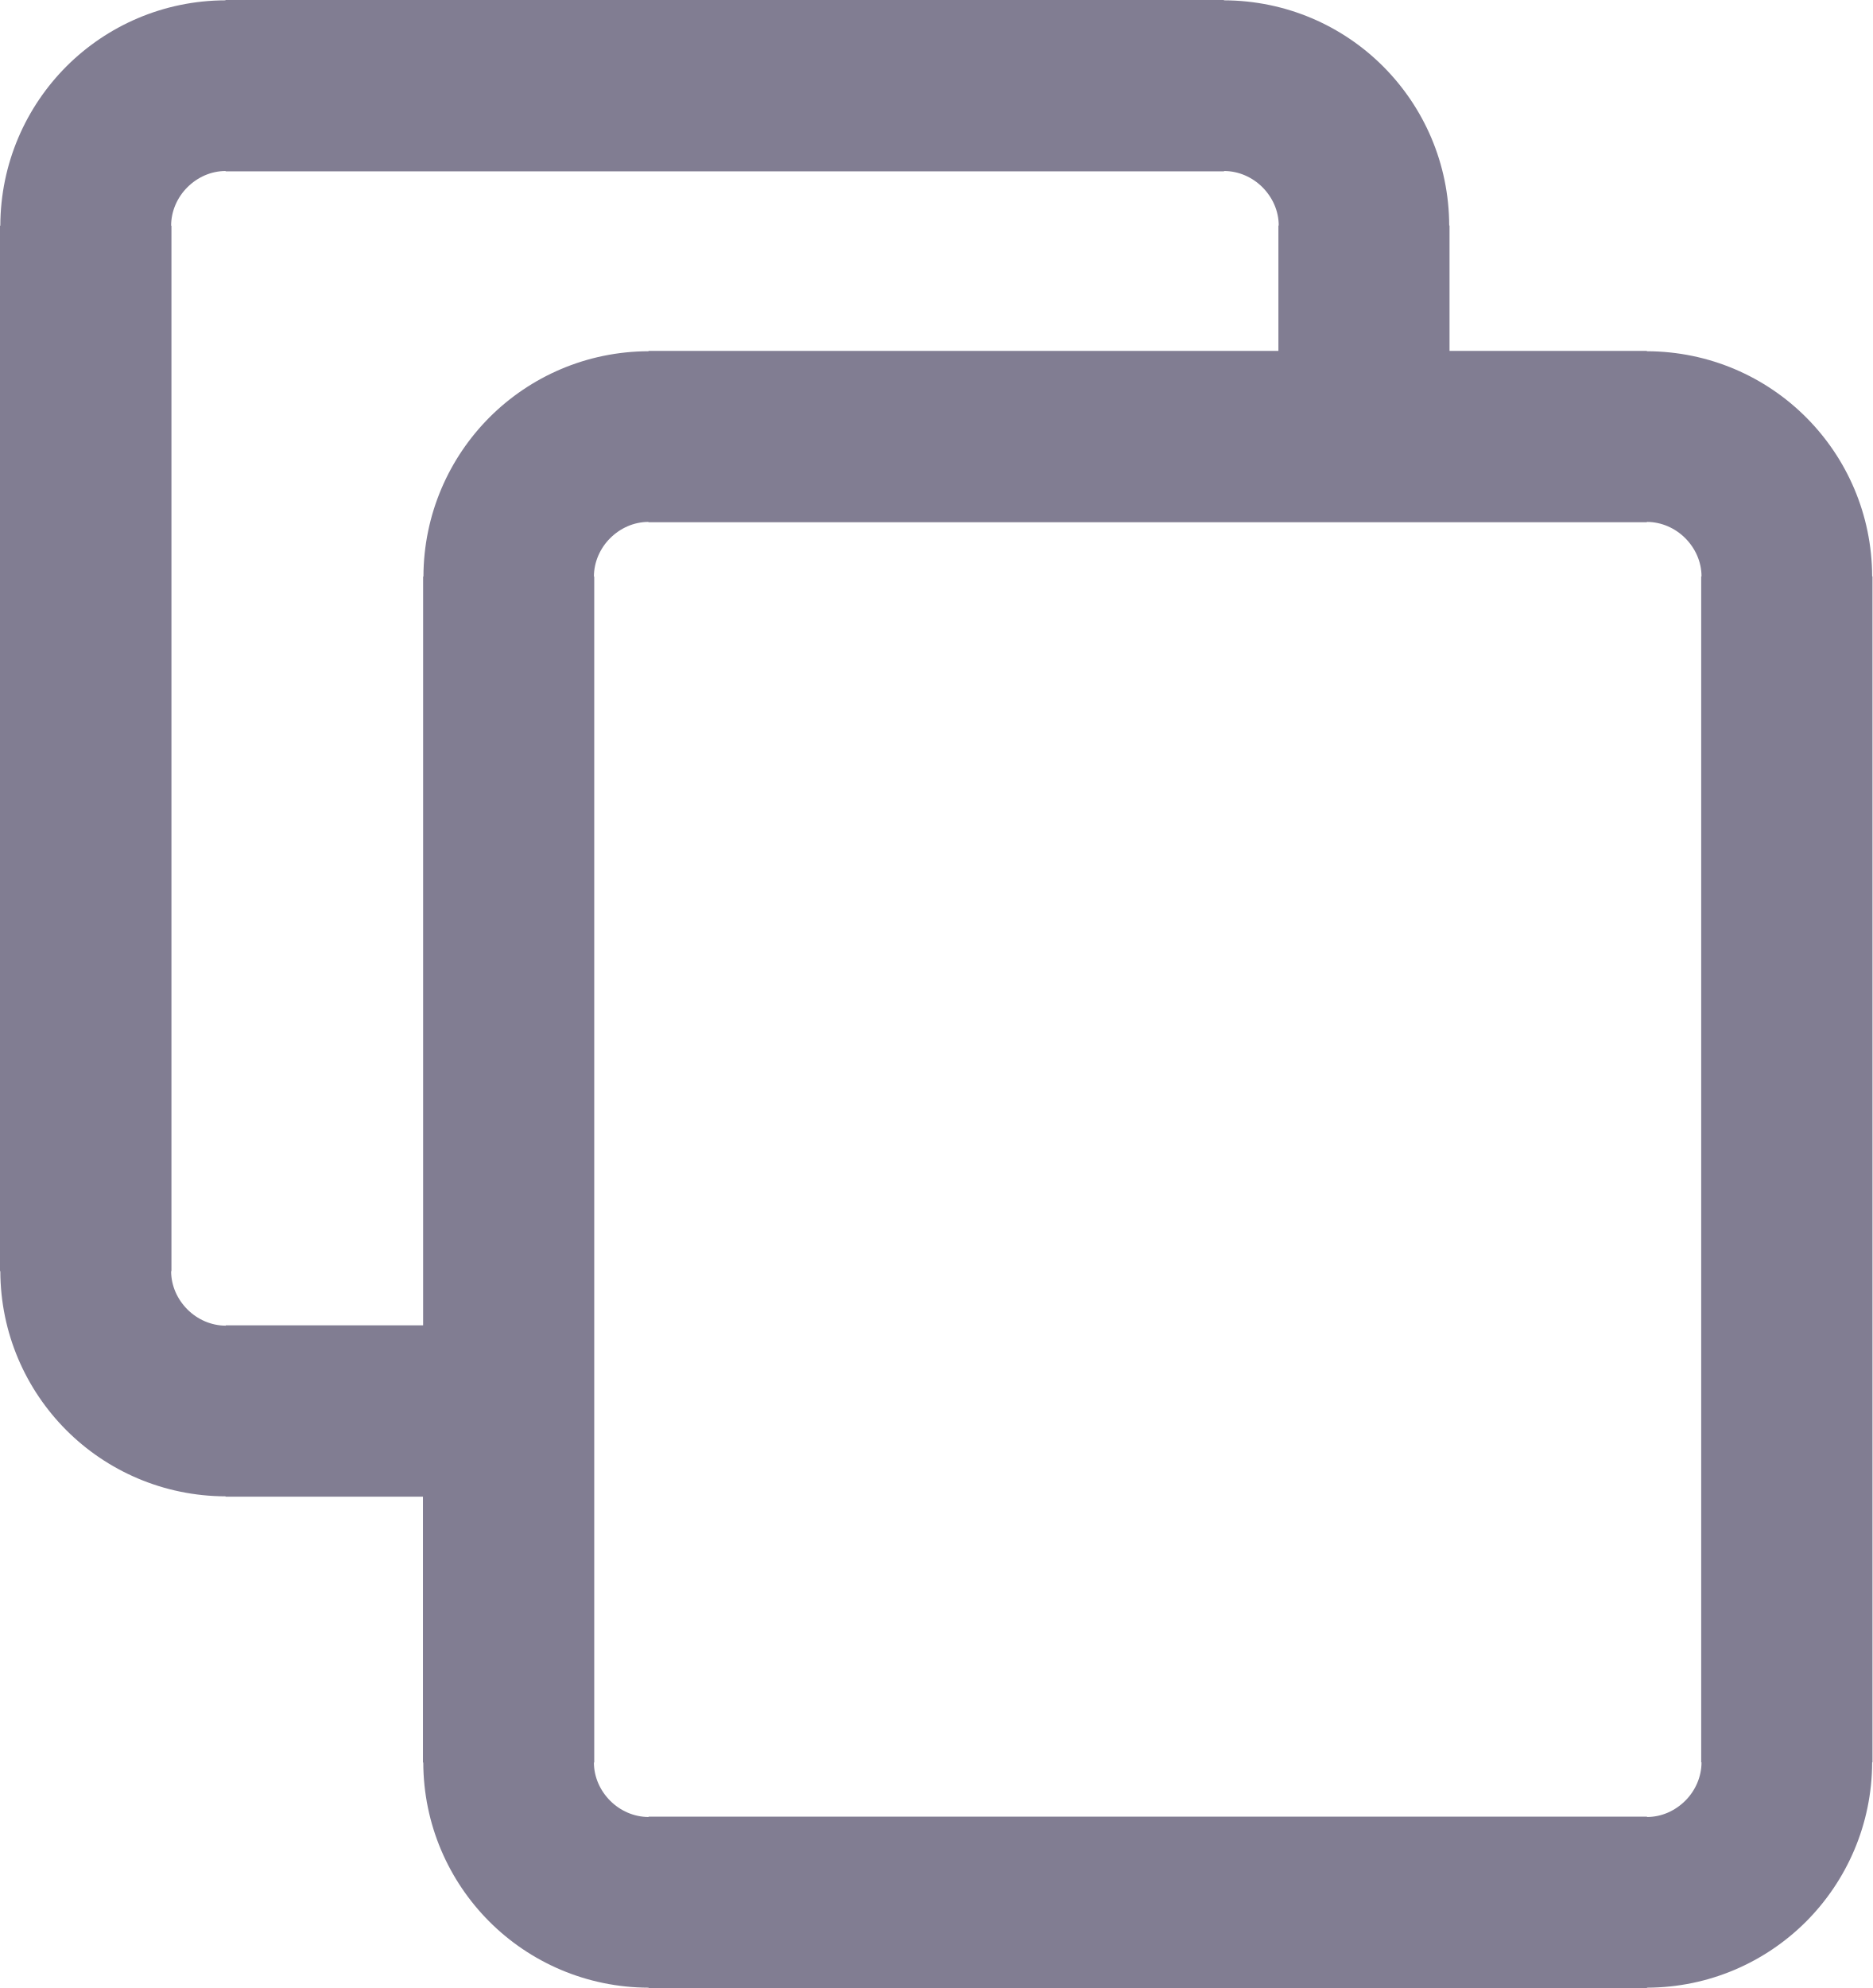
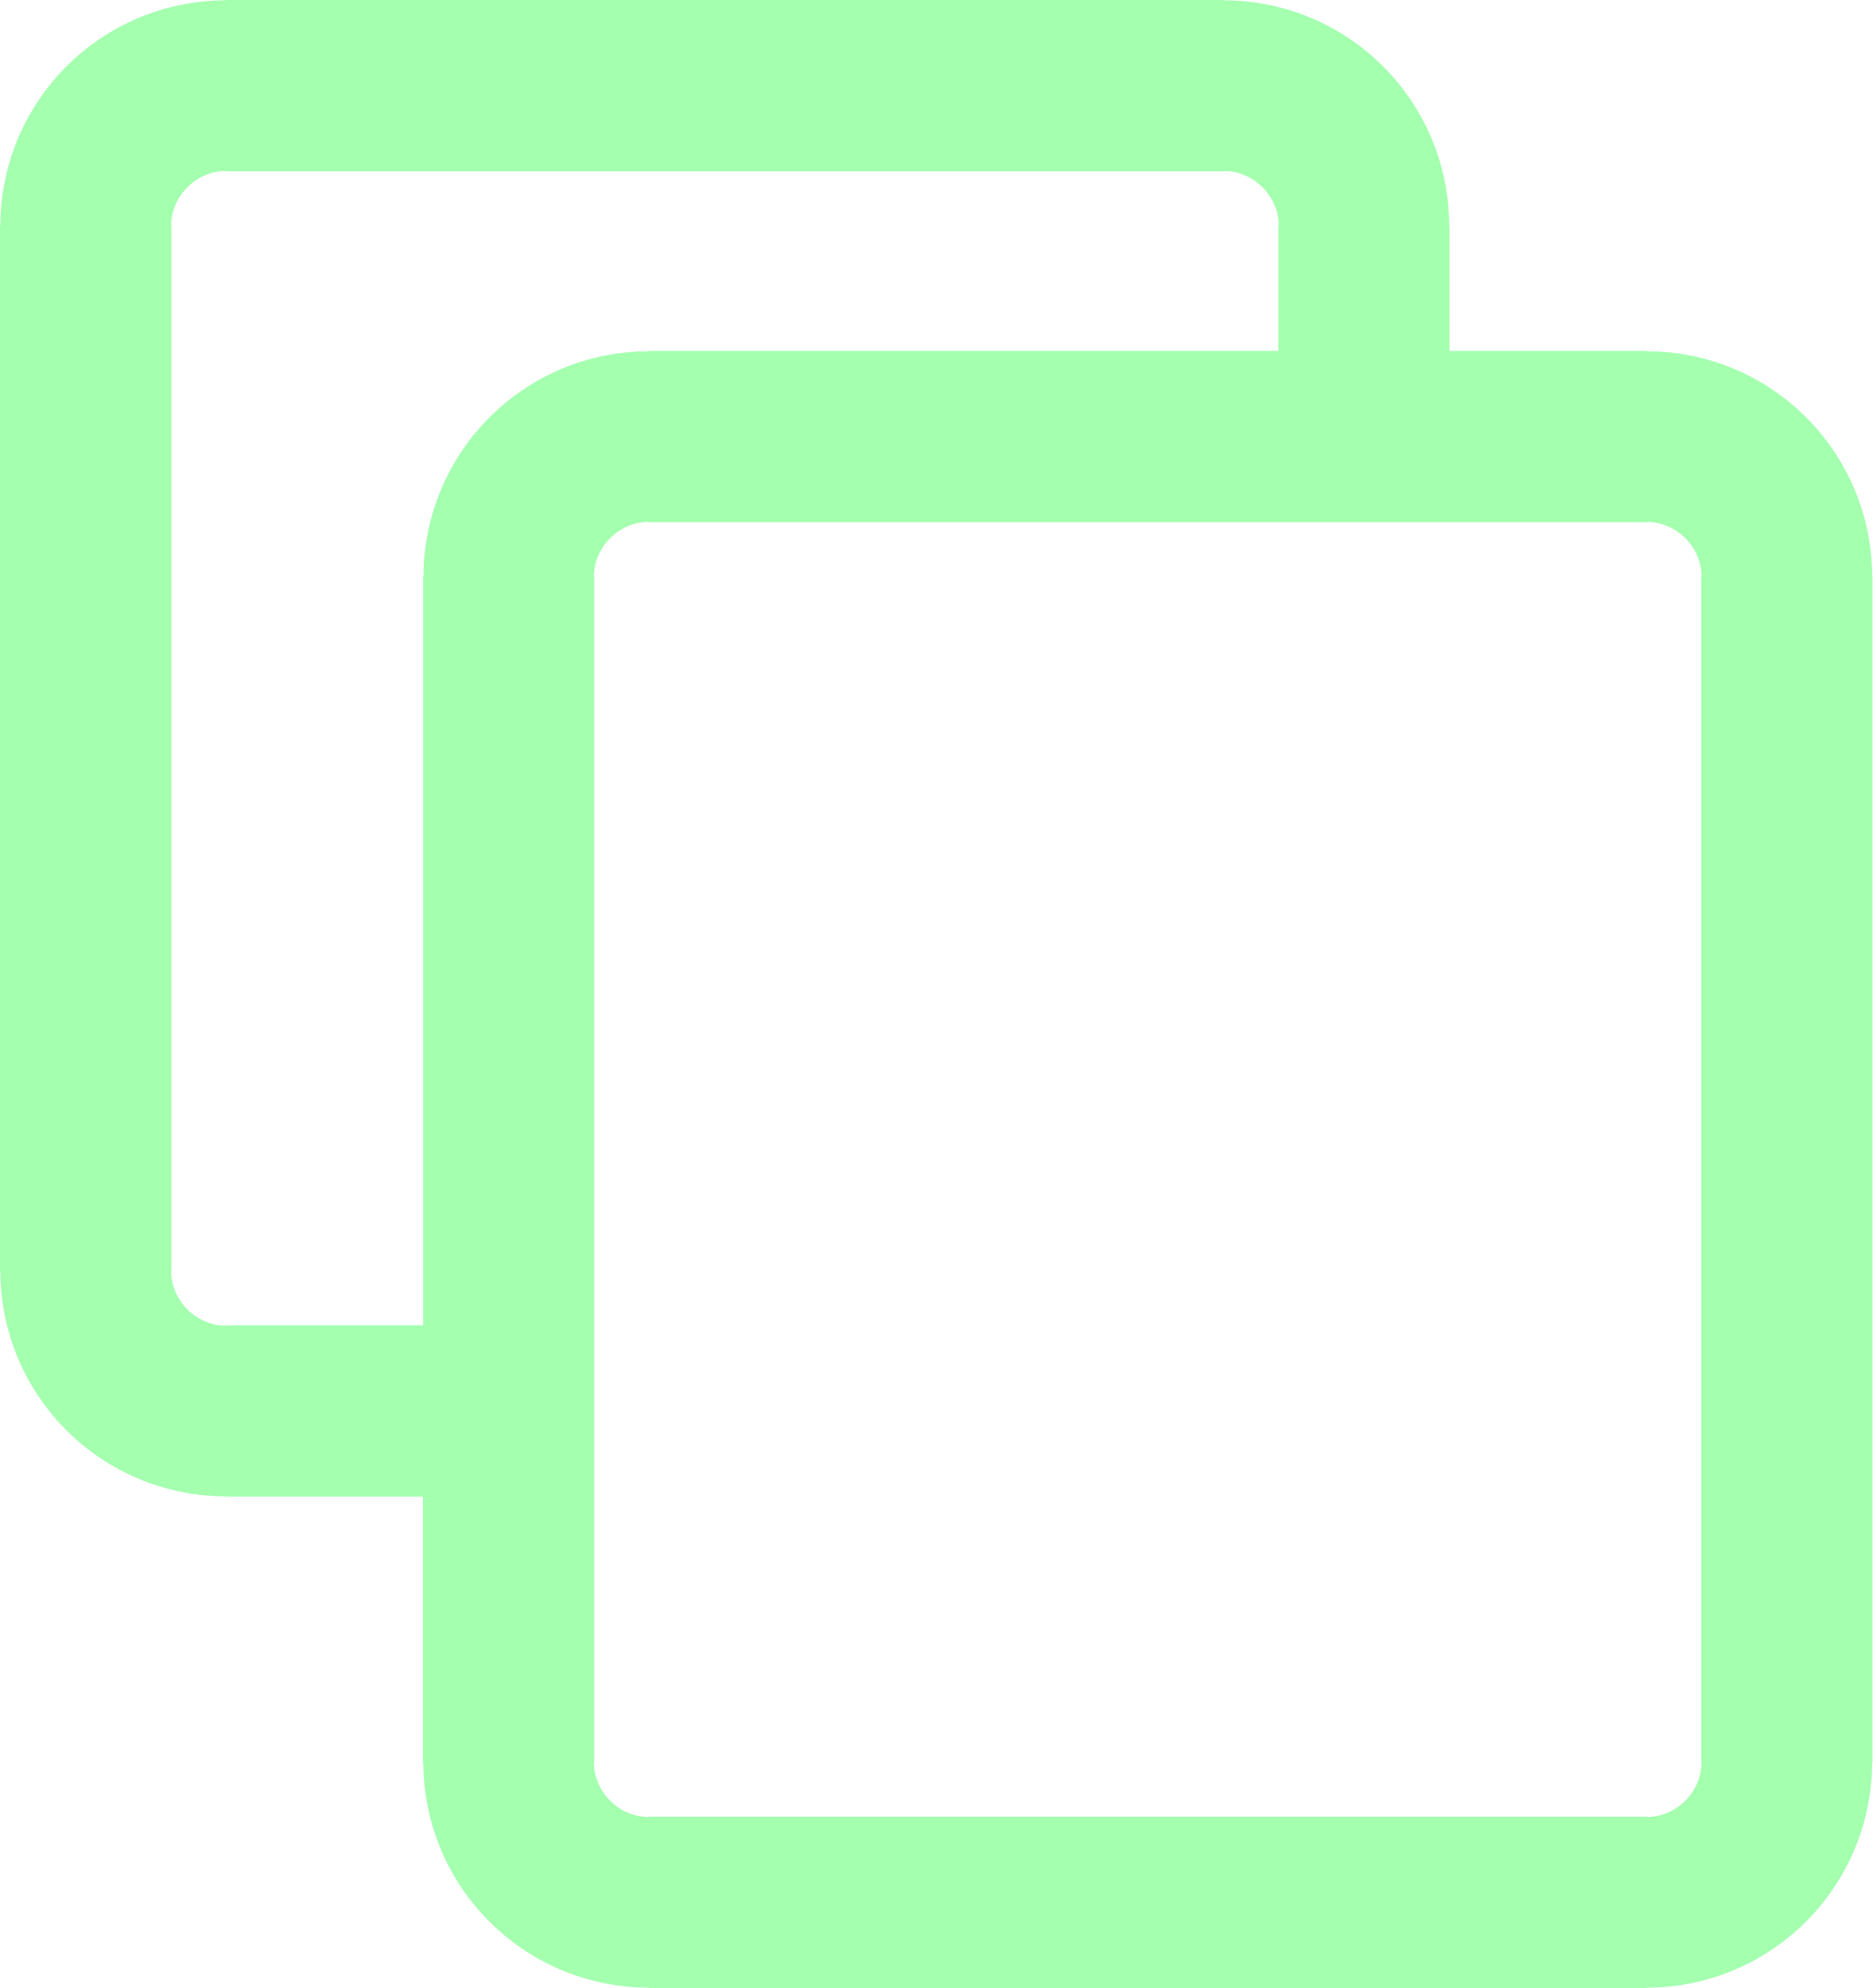
<svg xmlns="http://www.w3.org/2000/svg" version="1.1" id="Layer_1" viewBox="0 0 115.77 122.88" xml:space="preserve">
  <style type="text/css">
        .st0 {
-             fill: #817d92;
+             fill: #a4ffaf;
        }

    </style>
  <g>
    <path class="st0" d="M89.62,13.96v7.73h12.19h0.01v0.02c3.85,0.01,7.34,1.57,9.86,4.1c2.5,2.51,4.06,5.98,4.07,9.82h0.02v0.02v73.27v0.01h-0.02c-0.01,3.84-1.57,7.33-4.1,9.86c-2.51,2.5-5.98,4.06-9.82,4.07v0.02h-0.02h-61.7H40.1v-0.02c-3.84-0.01-7.34-1.57-9.86-4.1c-2.5-2.51-4.06-5.98-4.07-9.82h-0.02v-0.02V92.51H13.96h-0.01v-0.02c-3.84-0.01-7.34-1.57-9.86-4.1c-2.5-2.51-4.06-5.98-4.07-9.82H0v-0.02V13.96v-0.01h0.02c0.01-3.85,1.58-7.34,4.1-9.86c2.51-2.5,5.98-4.06,9.82-4.07V0h0.02h61.7h0.01v0.02c3.85,0.01,7.34,1.57,9.86,4.1c2.5,2.51,4.06,5.98,4.07,9.82h0.02V13.96L89.62,13.96z M79.04,21.69v-7.73v-0.02h0.02 c0-0.91-0.39-1.75-1.01-2.37c-0.61-0.61-1.46-1-2.37-1v0.02h-0.01h-61.7h-0.02v-0.02c-0.91,0-1.75,0.39-2.37,1.01 c-0.61,0.61-1,1.46-1,2.37h0.02v0.01v64.59v0.02h-0.02c0,0.91,0.39,1.75,1.01,2.37c0.61,0.61,1.46,1,2.37,1v-0.02h0.01h12.19V35.65 v-0.01h0.02c0.01-3.85,1.58-7.34,4.1-9.86c2.51-2.5,5.98-4.06,9.82-4.07v-0.02h0.02H79.04L79.04,21.69z M105.18,108.92V35.65v-0.02 h0.02c0-0.91-0.39-1.75-1.01-2.37c-0.61-0.61-1.46-1-2.37-1v0.02h-0.01h-61.7h-0.02v-0.02c-0.91,0-1.75,0.39-2.37,1.01 c-0.61,0.61-1,1.46-1,2.37h0.02v0.01v73.27v0.02h-0.02c0,0.91,0.39,1.75,1.01,2.37c0.61,0.61,1.46,1,2.37,1v-0.02h0.01h61.7h0.02 v0.02c0.91,0,1.75-0.39,2.37-1.01c0.61-0.61,1-1.46,1-2.37h-0.02V108.92L105.18,108.92z" />
  </g>
</svg>
